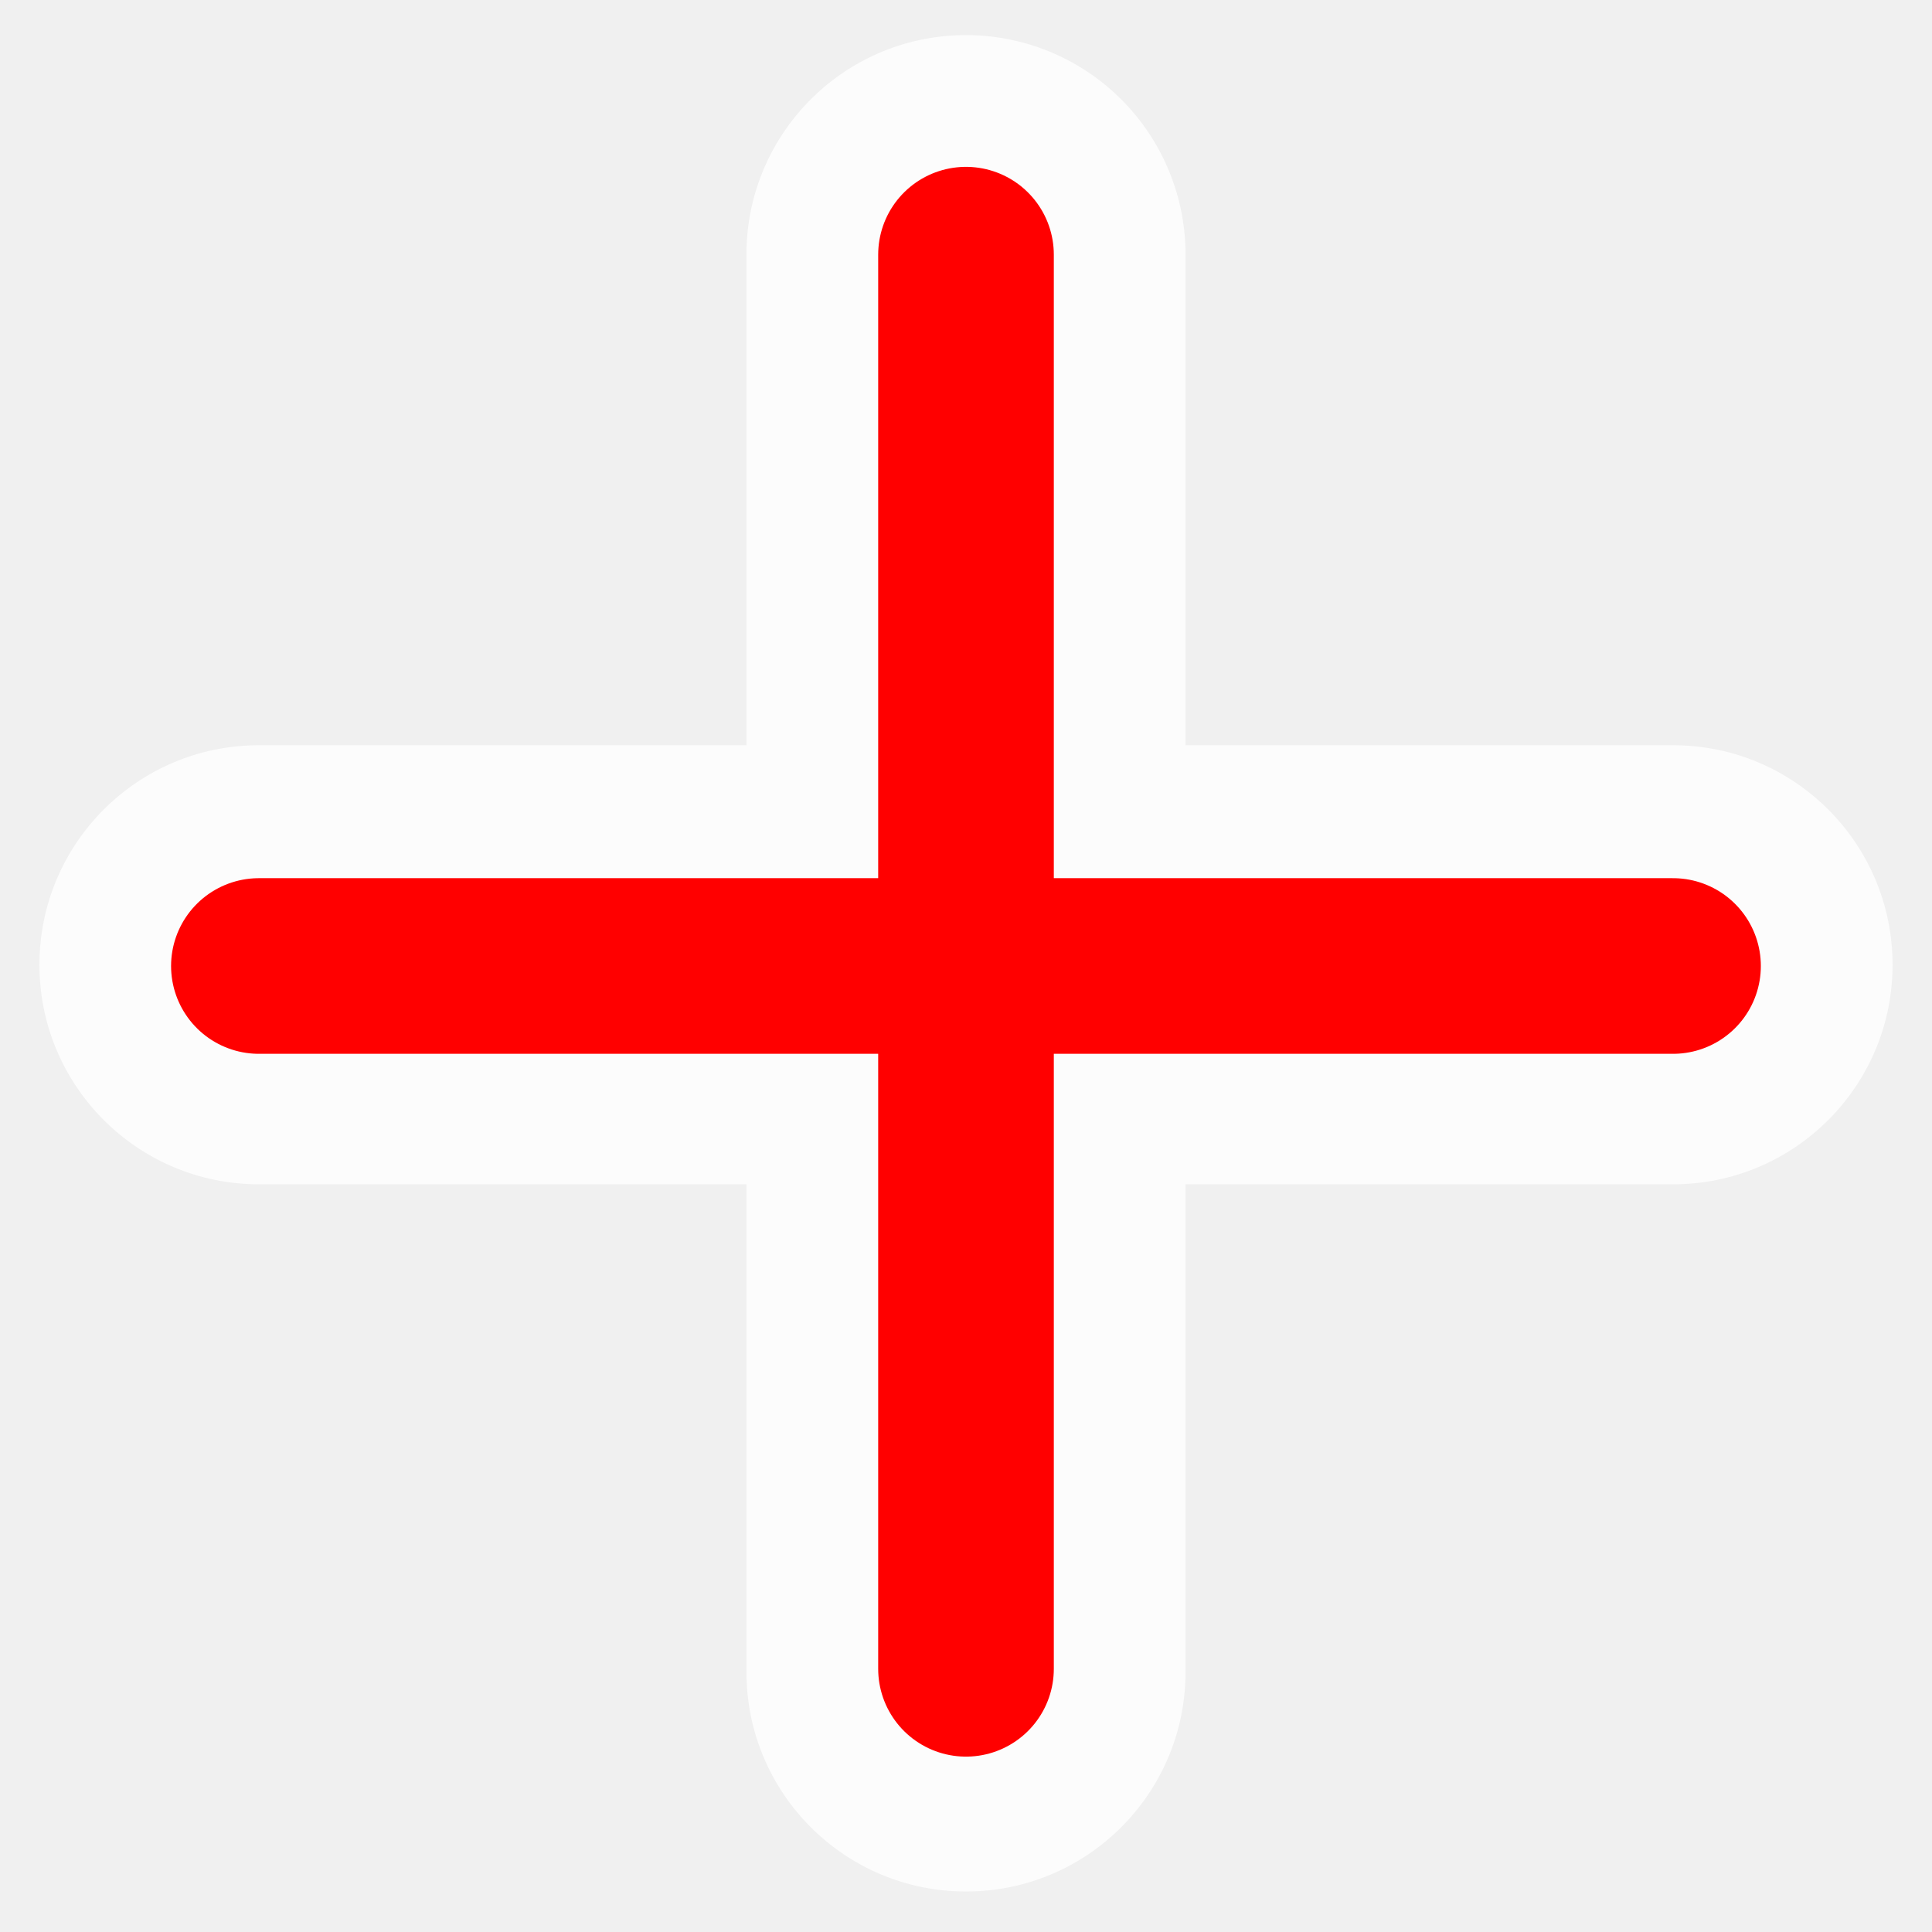
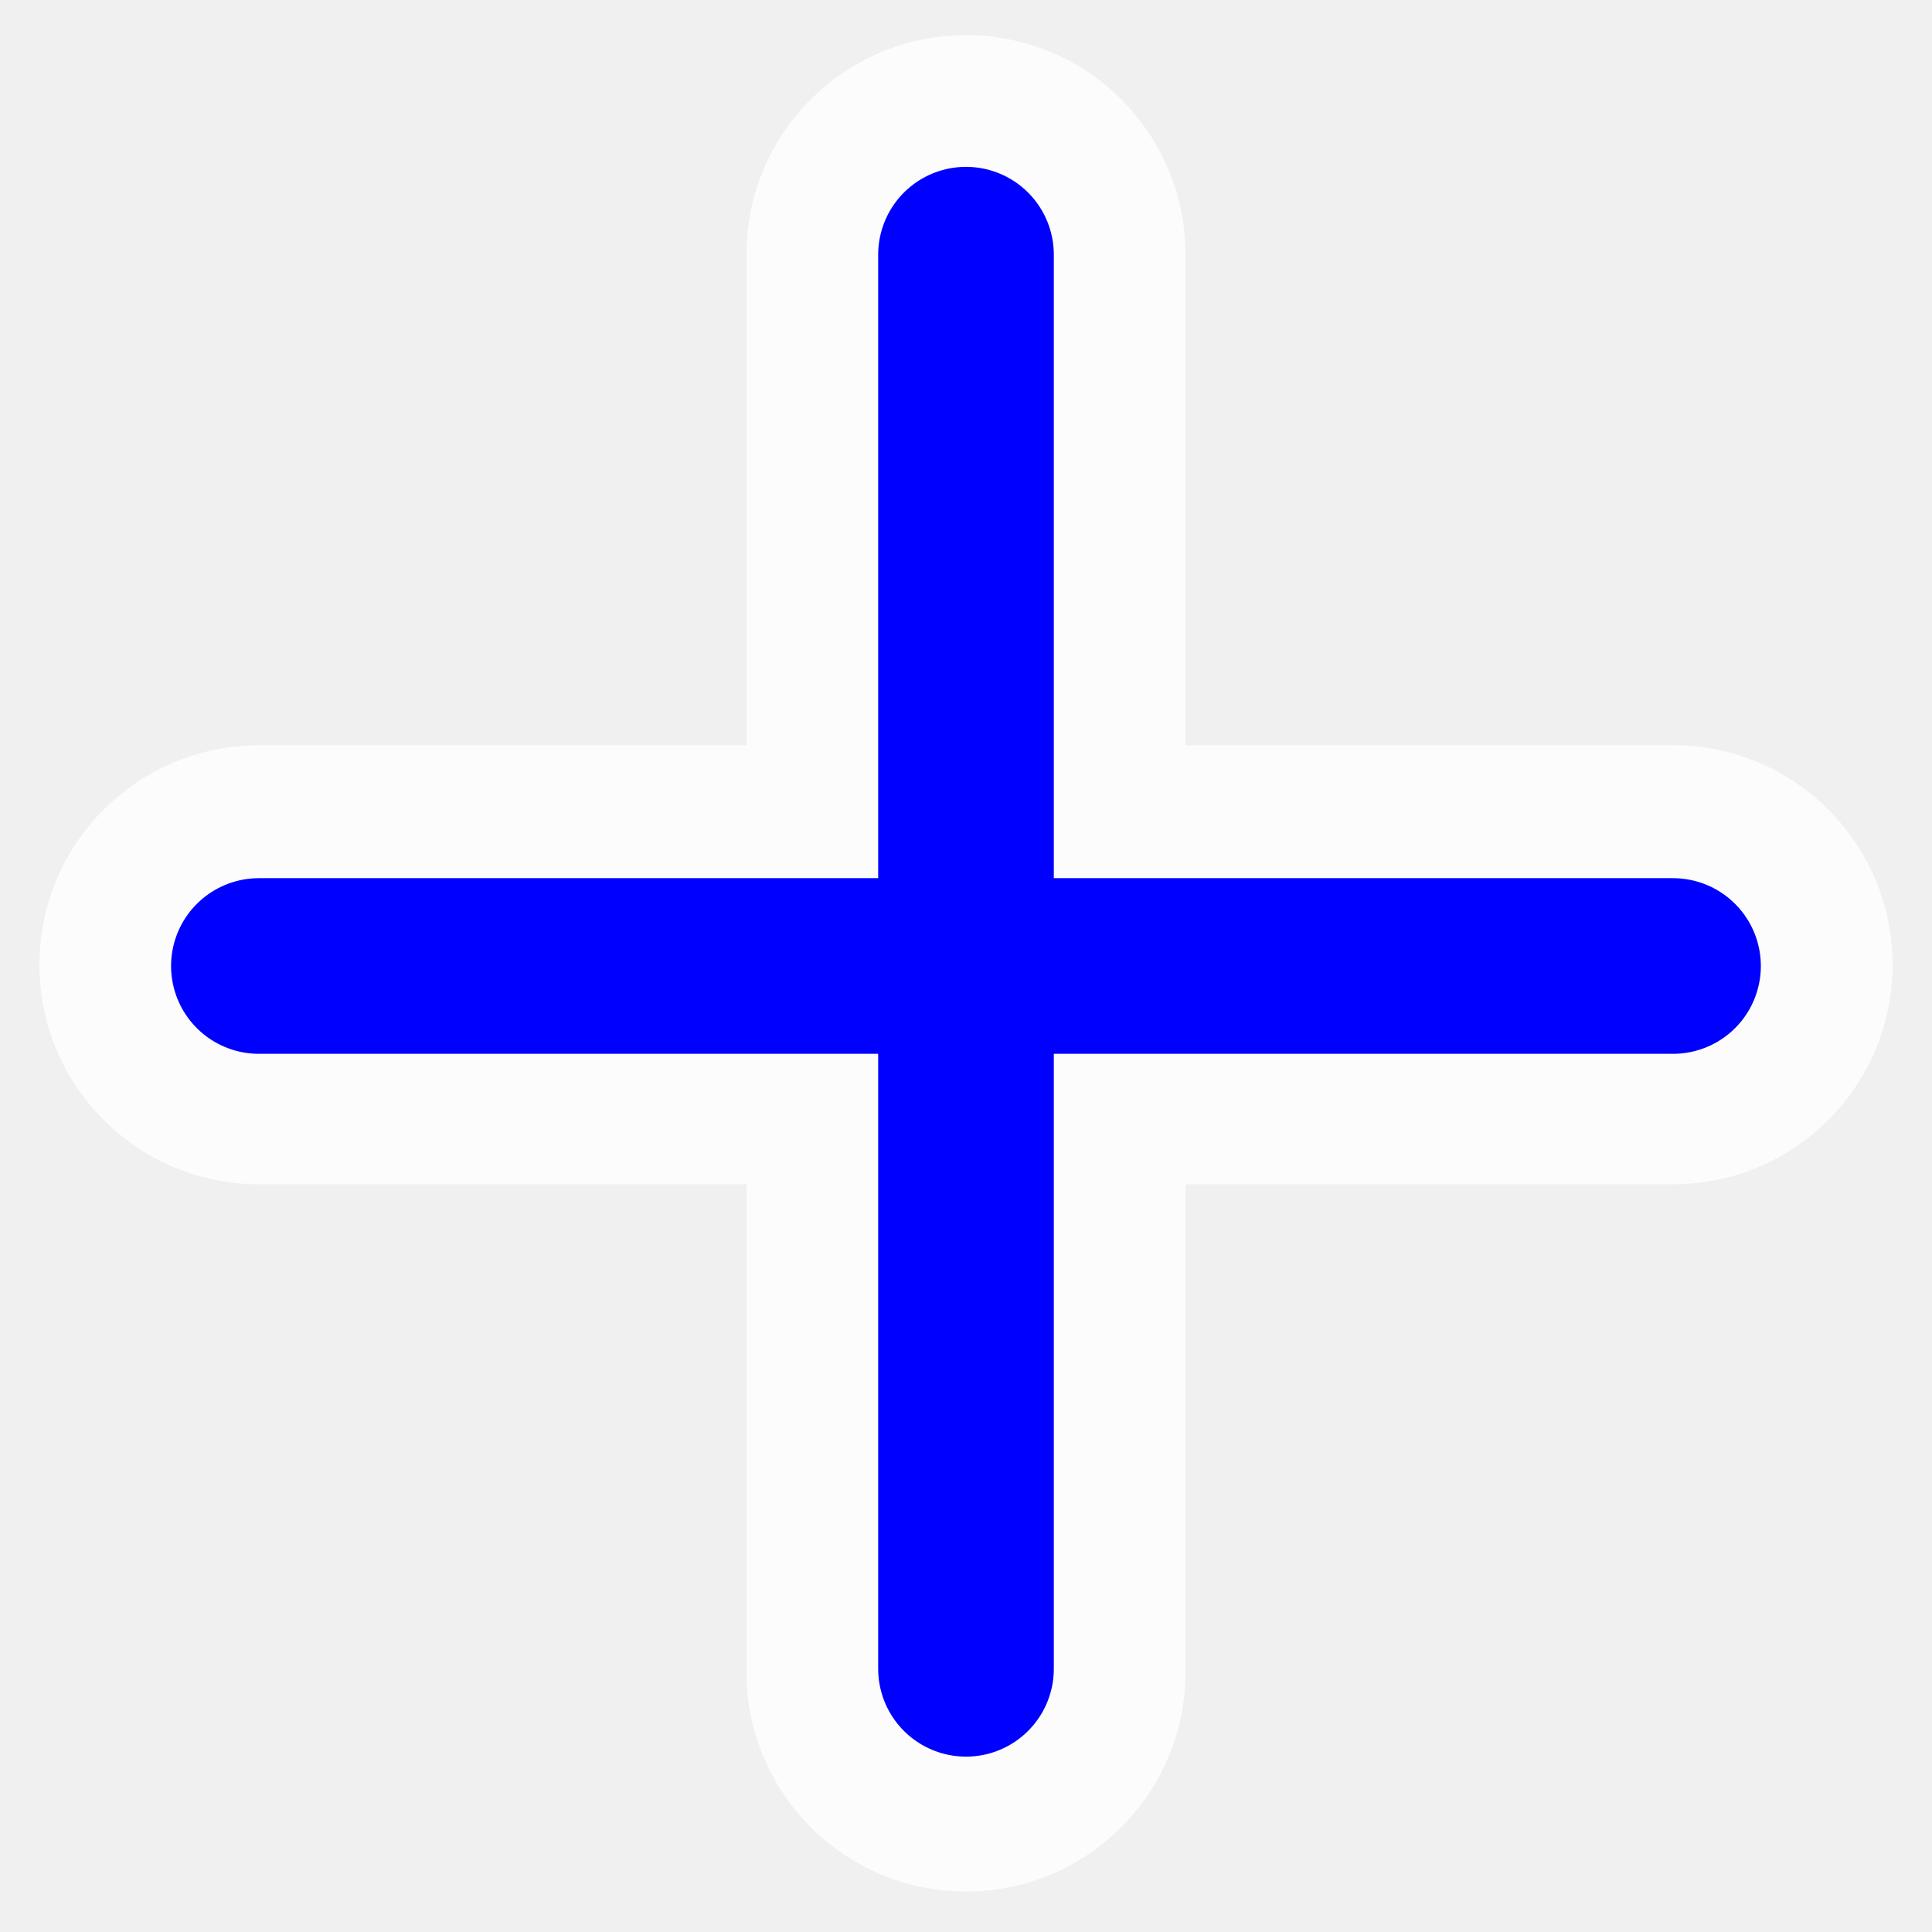
<svg xmlns="http://www.w3.org/2000/svg" version="1.1" viewBox="0 0 22 22">
  <g transform="translate(0 -1030.4)">
    <path d="m10.963 1030.8a2.5 2.5 0 0 0 -2.463 2.535v5.551h-5.551a2.5 2.5 0 1 0 0 5h5.551v5.553a2.5 2.5 0 1 0 5 0v-5.553h5.551a2.5 2.5 0 1 0 0 -5h-5.551v-5.551a2.5 2.5 0 0 0 -2.537 -2.535z" color="#000000" color-rendering="auto" fill="#fff" fill-opacity=".8" fill-rule="evenodd" image-rendering="auto" shape-rendering="auto" solid-color="#000000" style="block-progression:tb;isolation:auto;mix-blend-mode:normal;text-decoration-color:#000000;text-decoration-line:none;text-decoration-style:solid;text-indent:0;text-transform:none;white-space:normal" />
-     <path d="m11 1033.3v16.103" fill="none" stroke="#f00" stroke-linecap="round" stroke-width="2" />
-     <path d="m19.051 1041.4h-16.103" fill="none" stroke="#f00" stroke-linecap="round" stroke-width="2" />
+     <path d="m11 1033.3v16.103" fill="none" stroke="#00f" stroke-linecap="round" stroke-width="2" />
+     <path d="m19.051 1041.4h-16.103" fill="none" stroke="#00f" stroke-linecap="round" stroke-width="2" />
  </g>
</svg>
